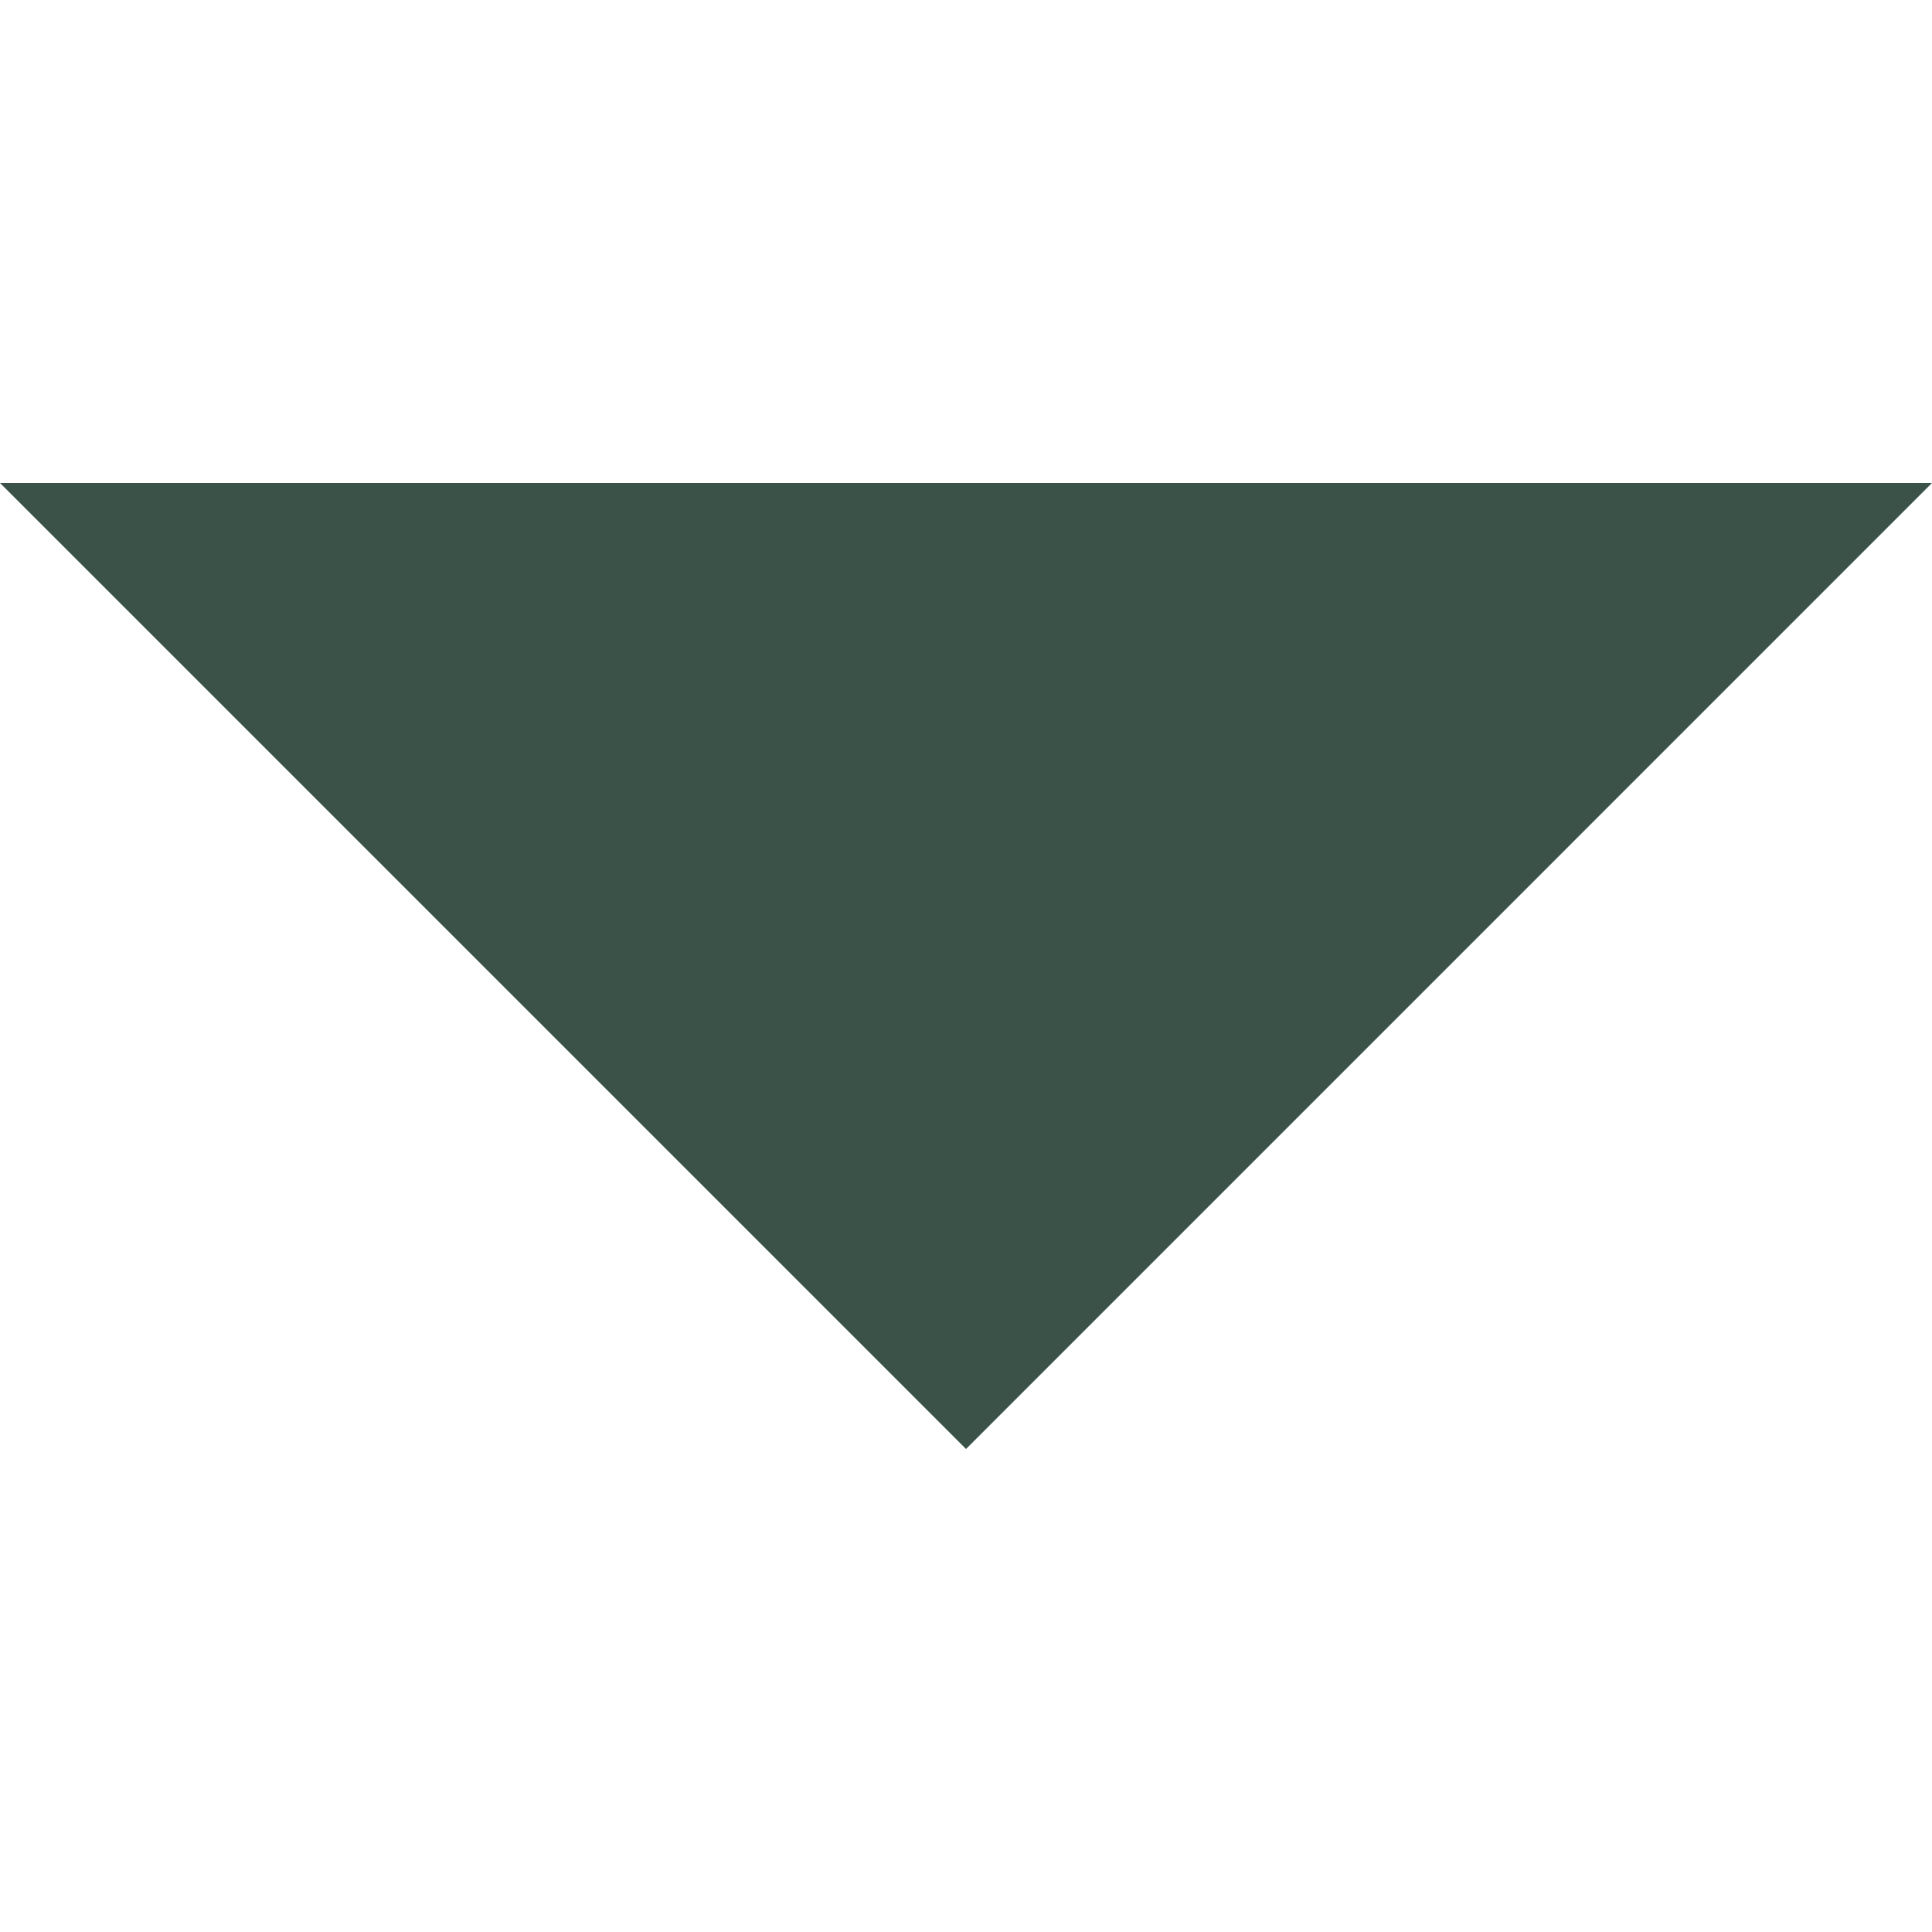
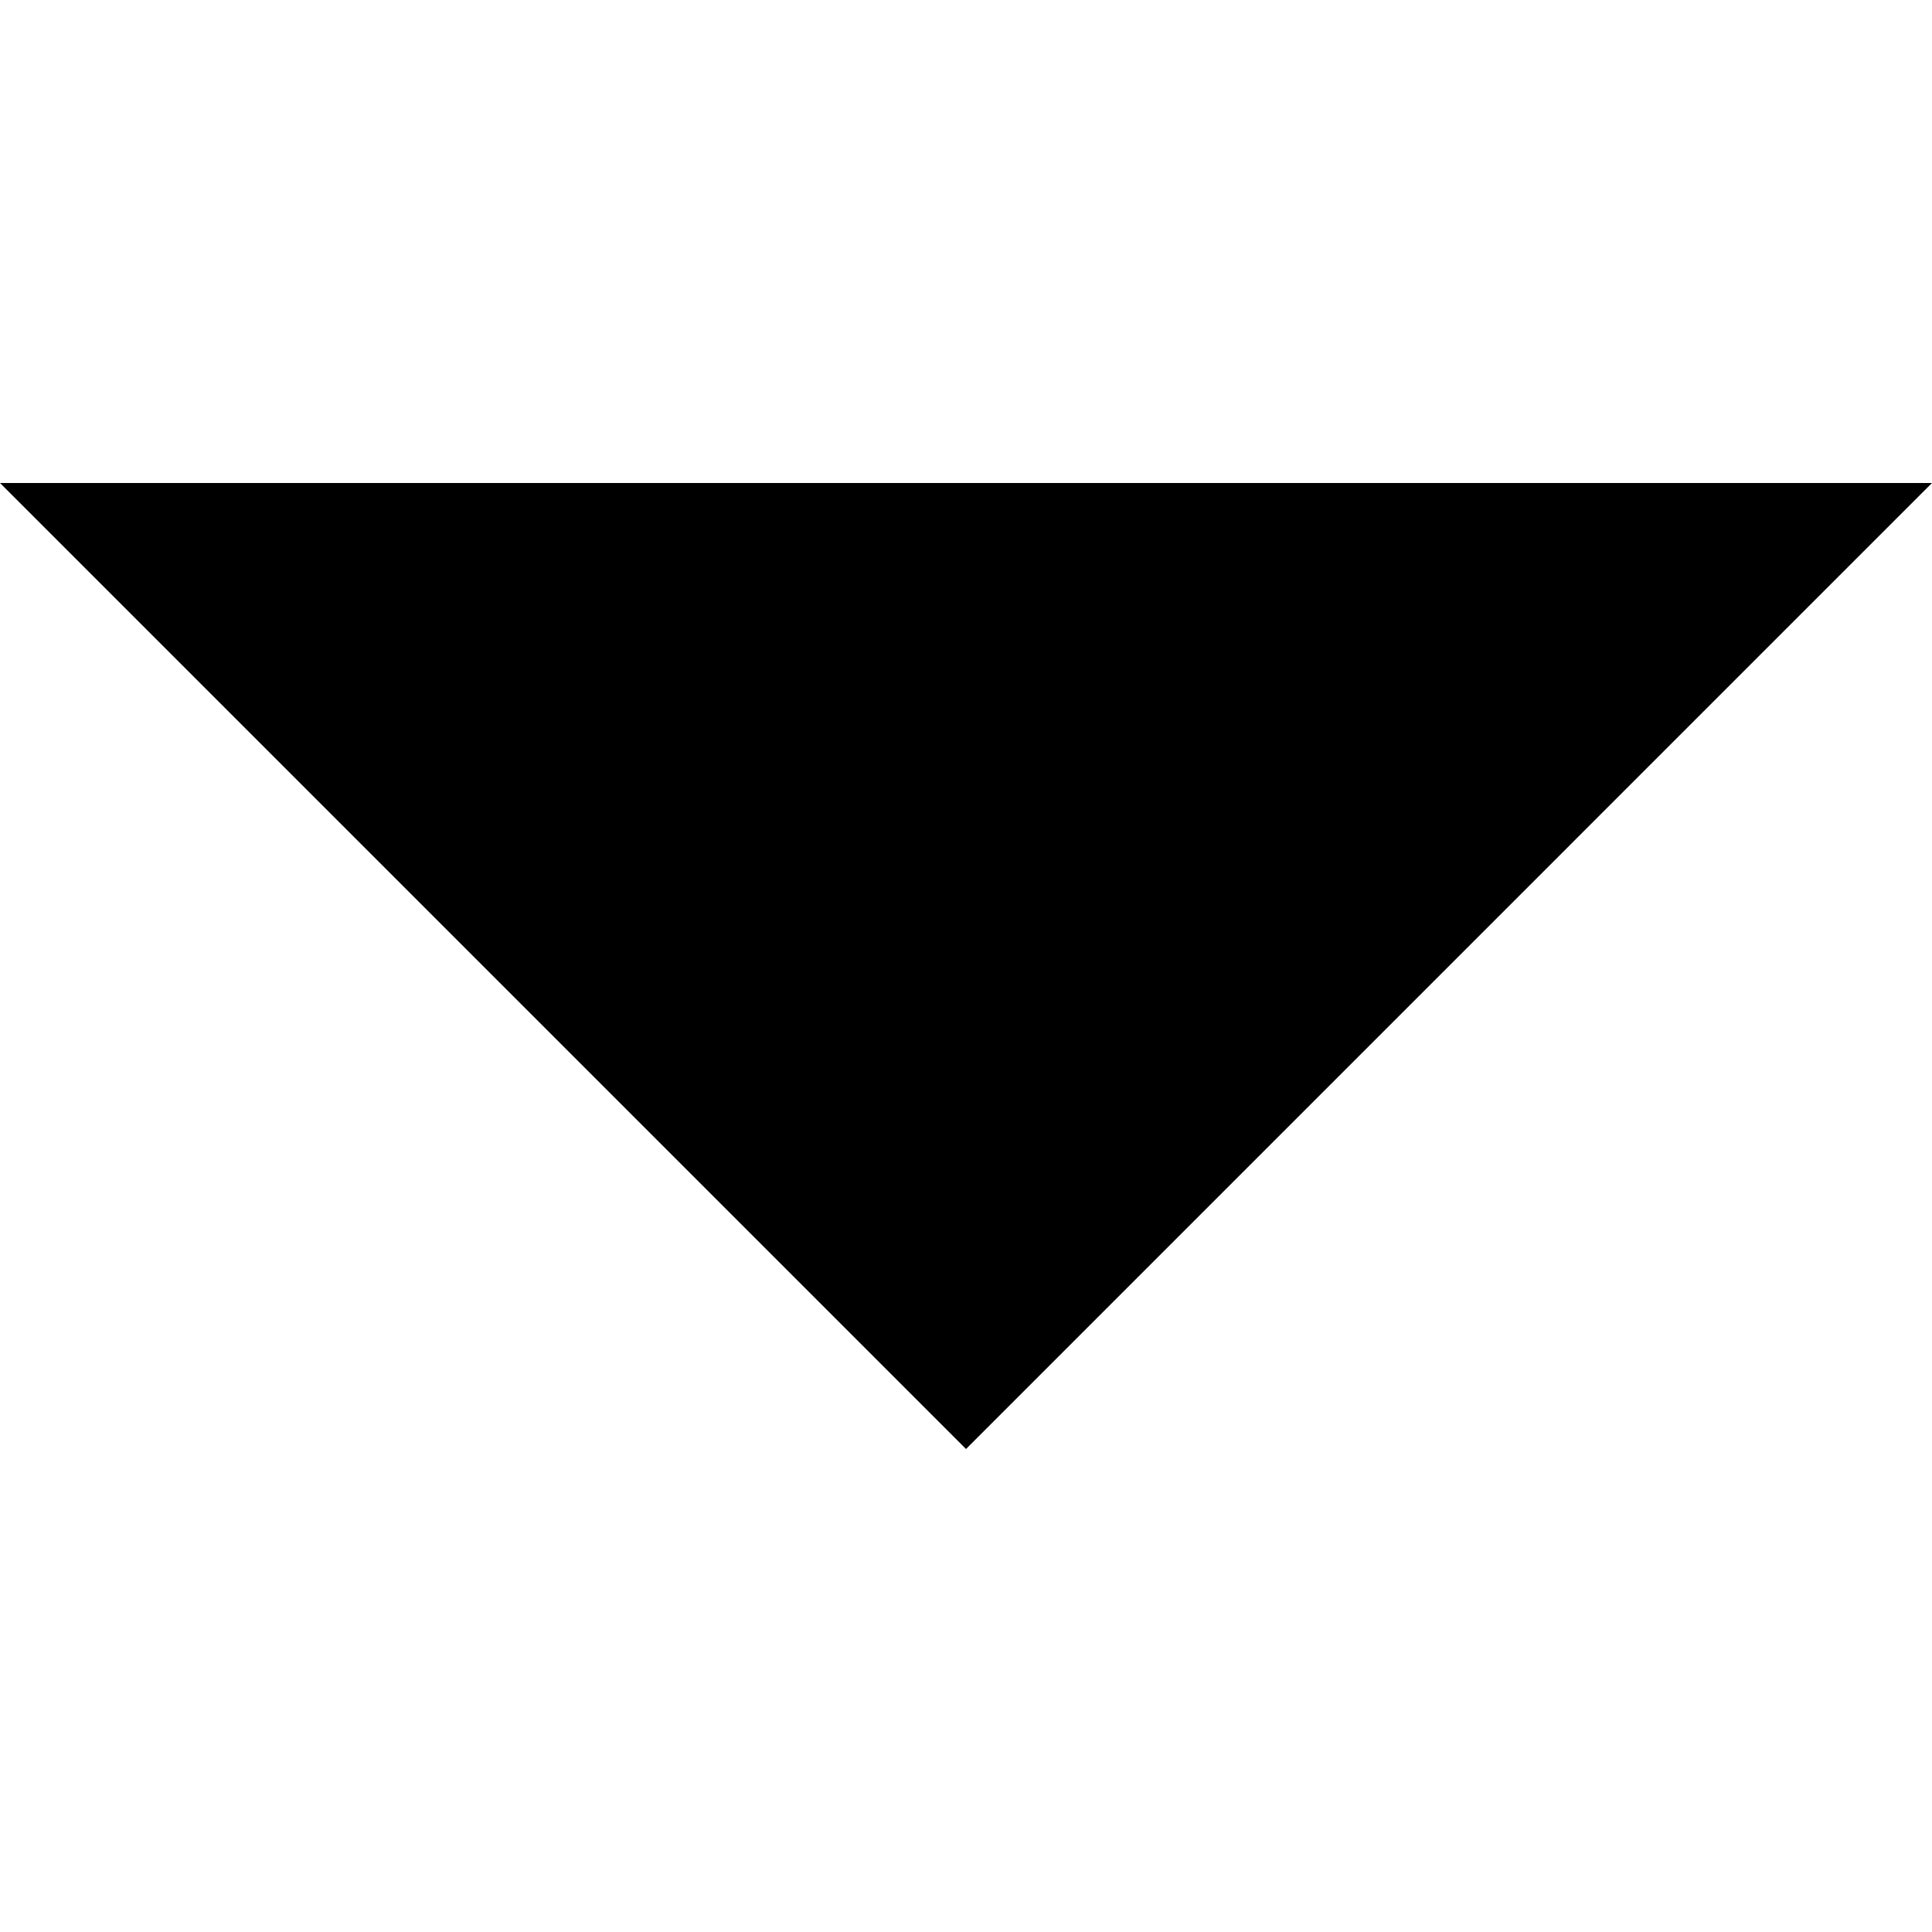
- <svg xmlns="http://www.w3.org/2000/svg" version="1.1" id="Capa_1" x="0px" y="0px" viewBox="0 0 213.333 213.333" style="enable-background:new 0 0 213.333 213.333;fill:#3b5249" xml:space="preserve">
+ <svg xmlns="http://www.w3.org/2000/svg" version="1.1" id="Capa_1" x="0px" y="0px" viewBox="0 0 213.333 213.333" style="enable-background:new 0 0 213.333 213.333;fill:#000000" xml:space="preserve">
  <g>
    <g>
      <polygon points="0,53.333 106.667,160 213.333,53.333   " />
    </g>
  </g>
  <g>
</g>
  <g>
</g>
  <g>
</g>
  <g>
</g>
  <g>
</g>
  <g>
</g>
  <g>
</g>
  <g>
</g>
  <g>
</g>
  <g>
</g>
  <g>
</g>
  <g>
</g>
  <g>
</g>
  <g>
</g>
  <g>
</g>
</svg>
